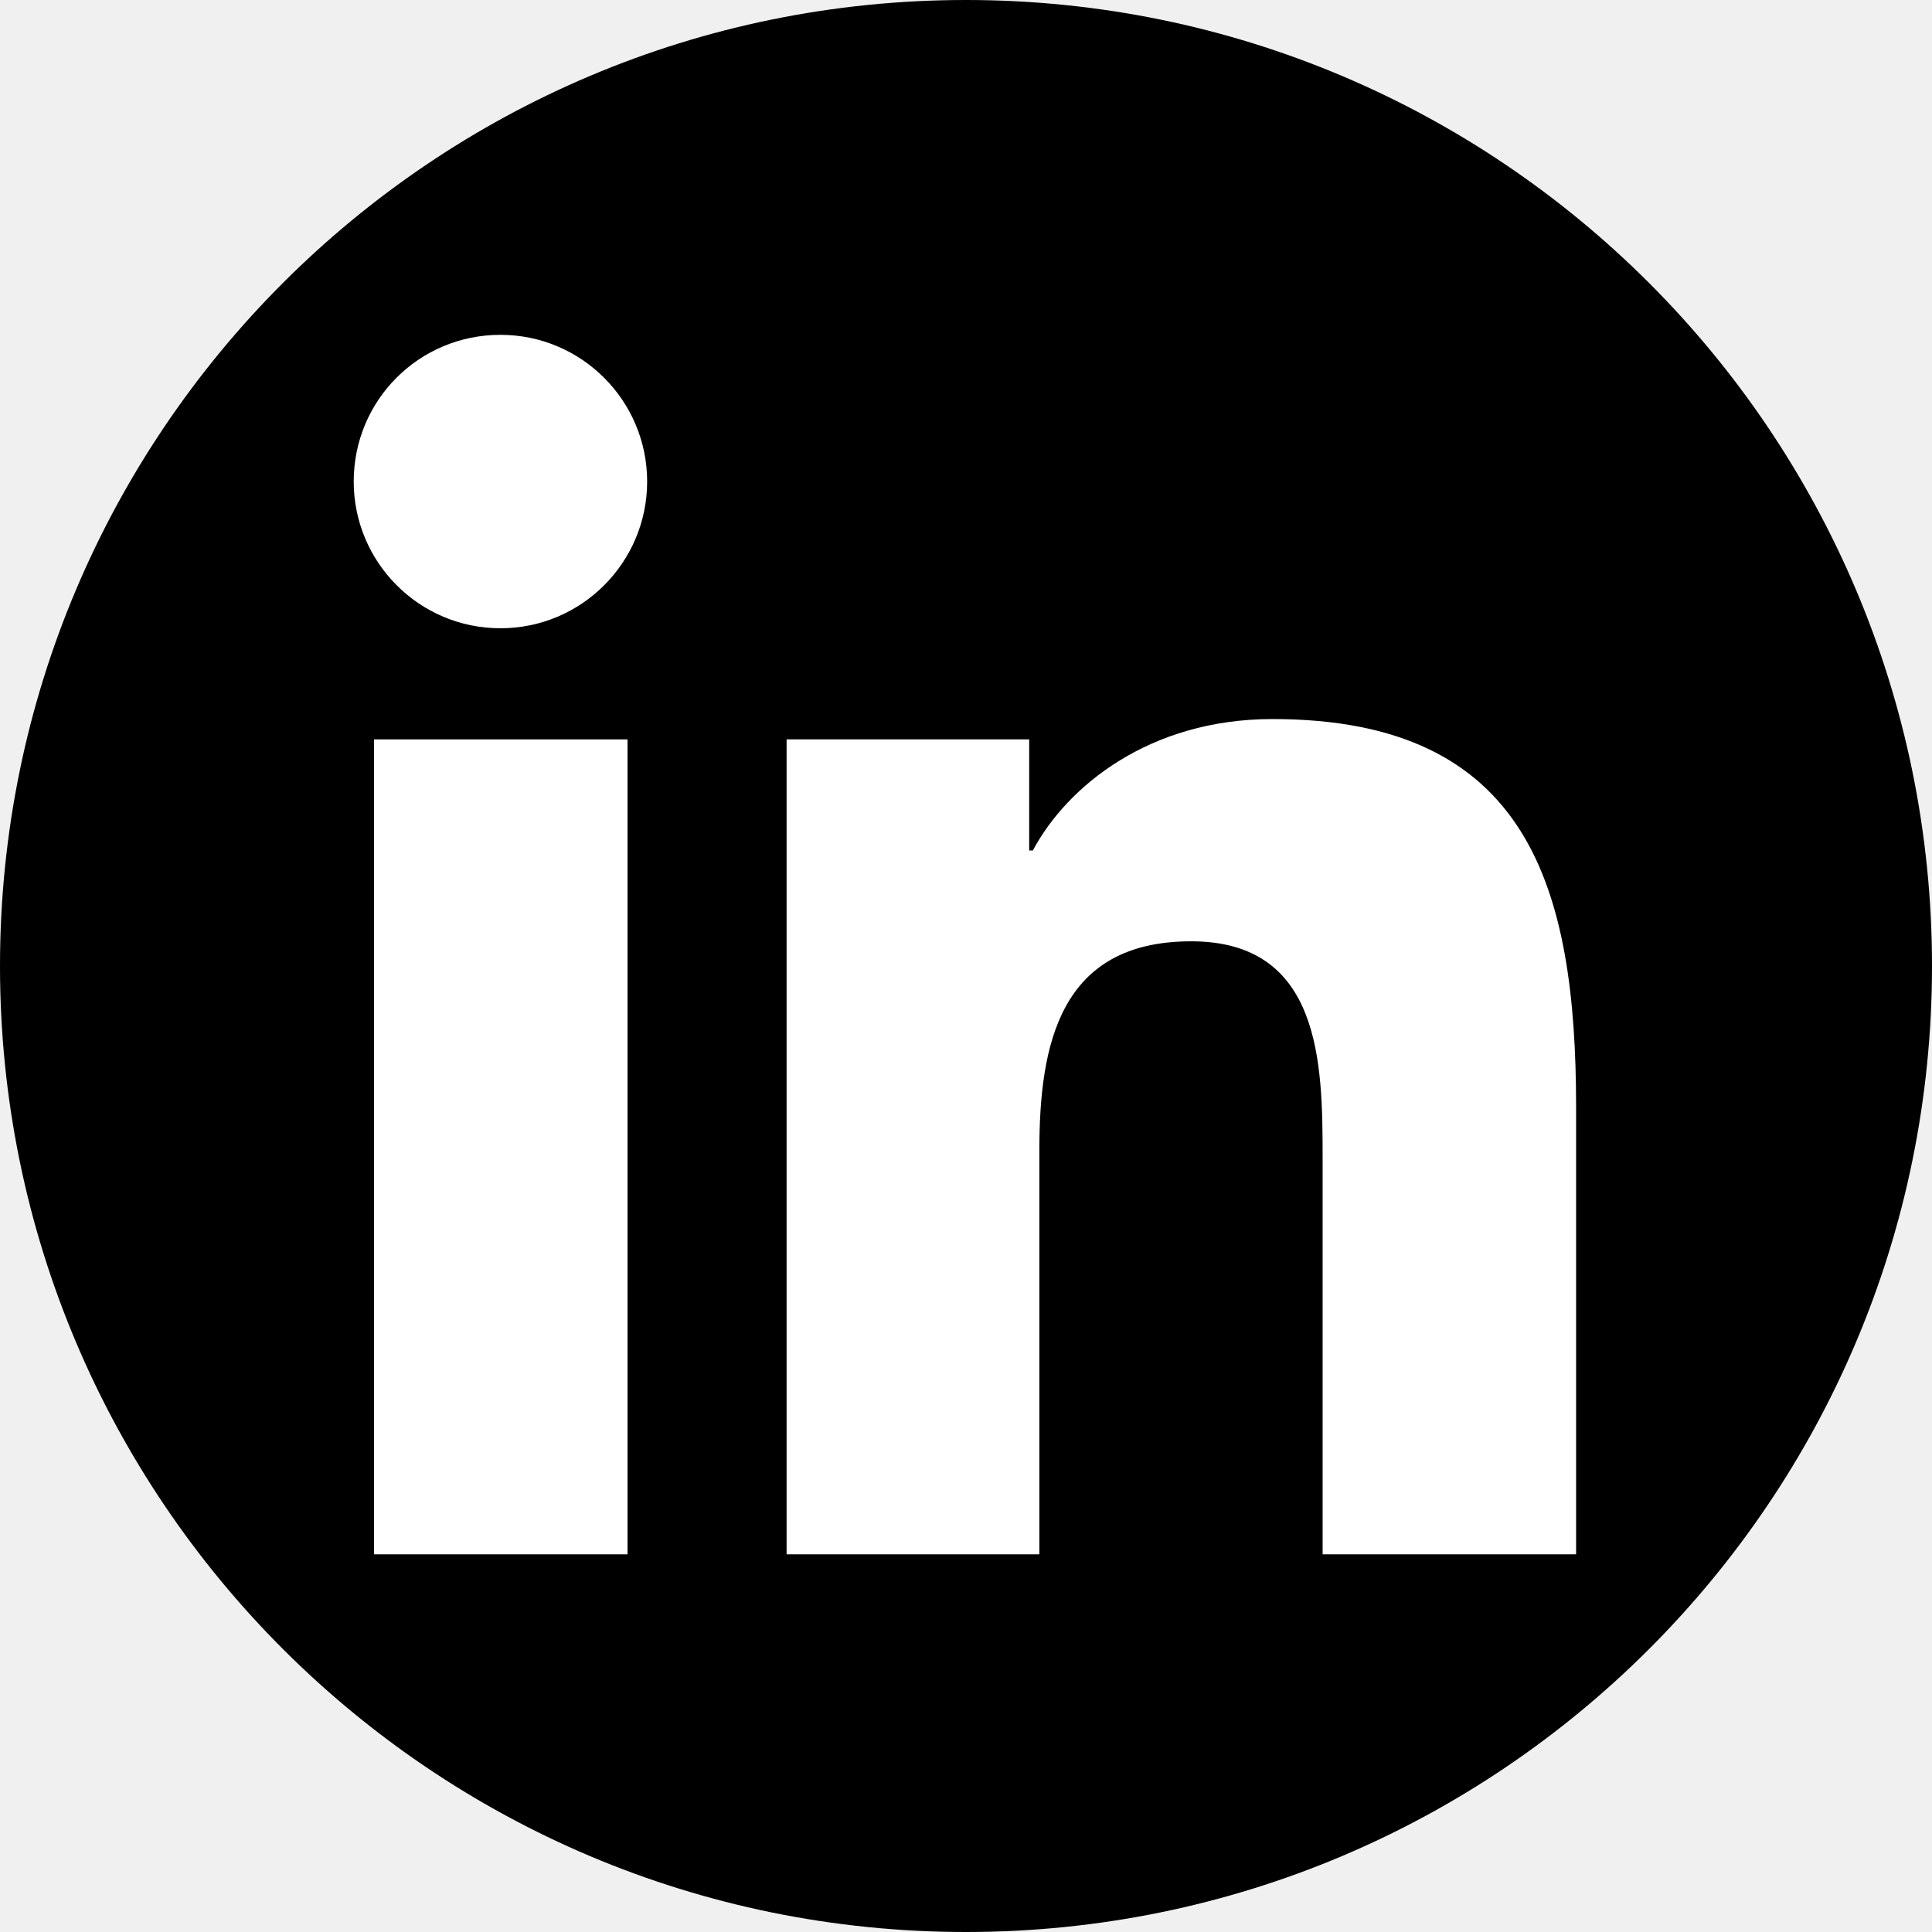
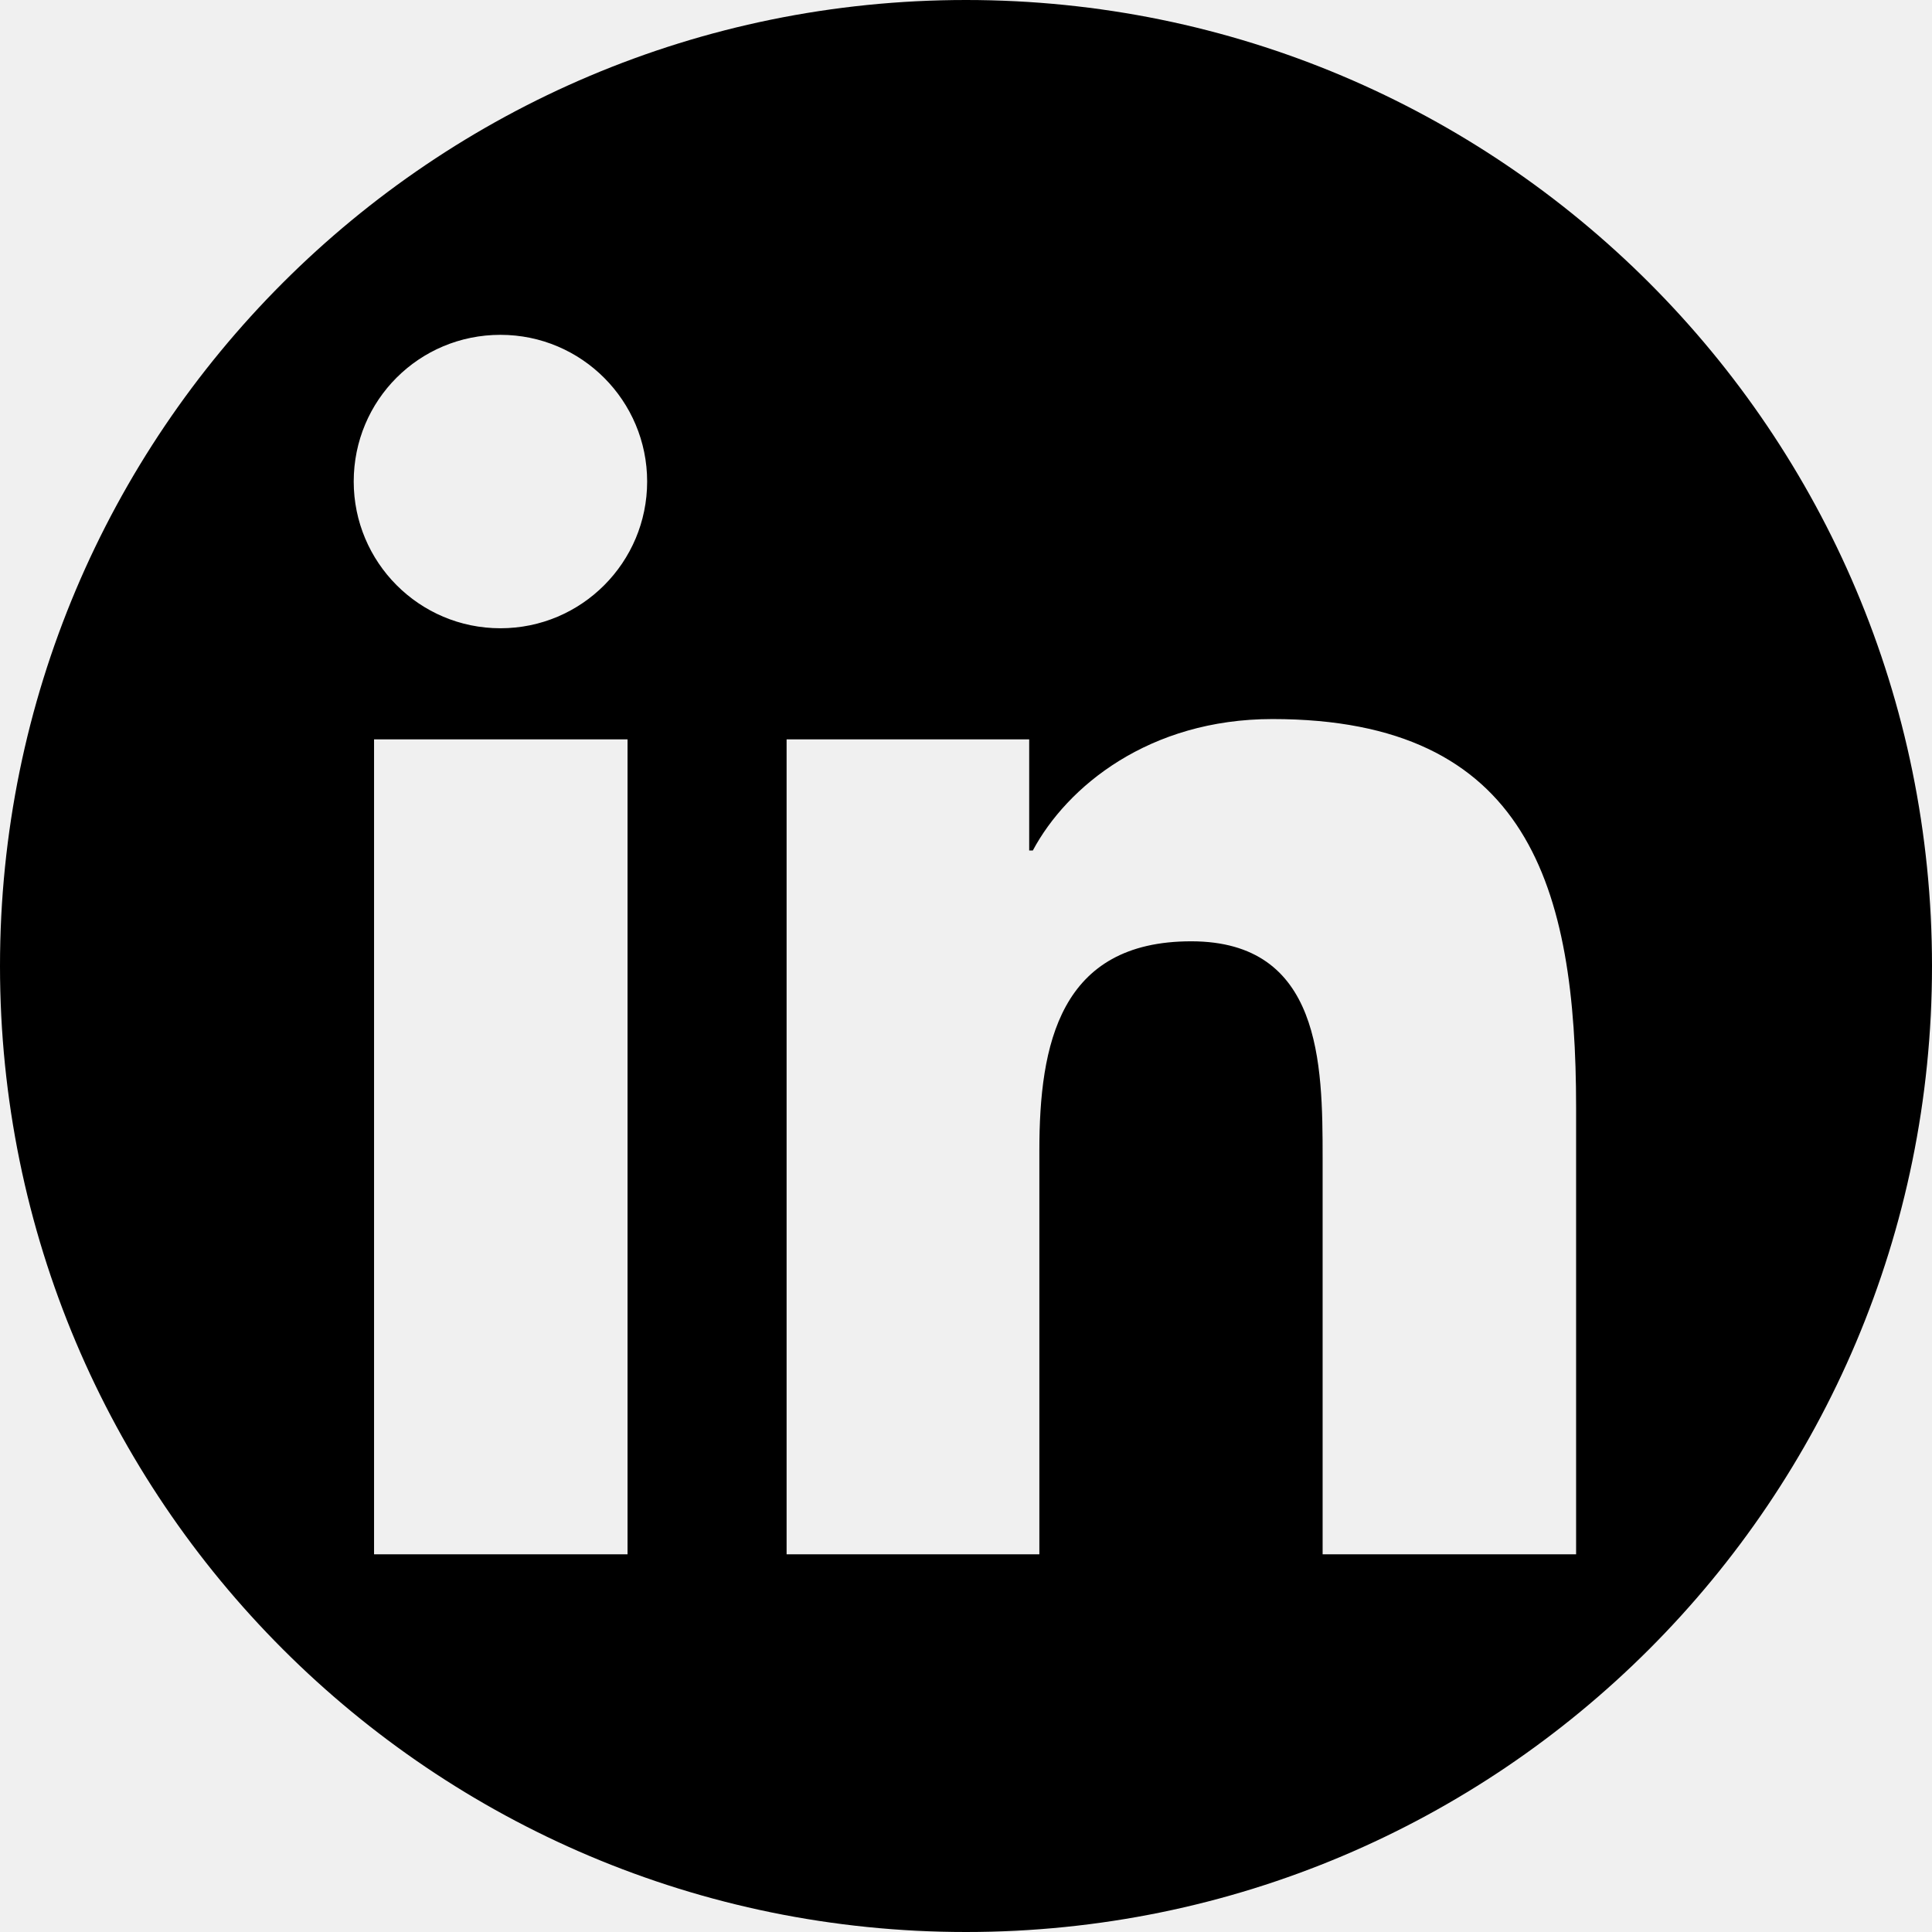
- <svg xmlns="http://www.w3.org/2000/svg" version="1.1" id="Layer_1" x="0px" y="0px" viewBox="0 0 266 266" style="enable-background:new 0 0 266 266;" xml:space="preserve">
-   <style type="text/css">
- 	.st0{fill:#FFFFFF;}
- </style>
-   <g>
-     <circle cx="133" cy="133" r="133" />
-   </g>
-   <g id="in">
-     <rect x="51.5" y="101.8" class="st0" width="34.9" height="112.2" />
-     <path class="st0" d="M68.9,86.5c-11.2,0-20.2-9.1-20.2-20.2c0-11.2,9-20.2,20.2-20.2c11.2,0,20.2,9.1,20.2,20.2   C89.1,77.4,80.1,86.5,68.9,86.5z" />
-     <path class="st0" d="M217,214h-34.9v-54.6c0-13-0.2-29.8-18.1-29.8c-18.1,0-20.9,14.2-20.9,28.8V214h-34.8V101.8h33.4v15.3h0.5   c4.7-8.8,16-18.1,33-18.1c35.3,0,41.8,23.2,41.8,53.5V214z" />
-   </g>
+ <svg xmlns="http://www.w3.org/2000/svg" xmlns:xlink="http://www.w3.org/1999/xlink" version="1.1" id="Layer_1" x="0px" y="0px" viewBox="0 0 266 266" style="enable-background:new 0 0 266 266;" xml:space="preserve">
+   <path d="M133,0C59.5,0,0,59.5,0,133s59.5,133,133,133s133-59.5,133-133S206.5,0,133,0z M86.4,214H51.5V101.8h34.9V214z M68.9,86.5  c-11.2,0-20.2-9.1-20.2-20.2c0-11.2,9-20.2,20.2-20.2c11.2,0,20.2,9.1,20.2,20.2C89.1,77.4,80.1,86.5,68.9,86.5z M217,214h-34.9  v-54.6c0-13-0.2-29.8-18.1-29.8c-18.1,0-20.9,14.2-20.9,28.8V214h-34.8V101.8h33.4v15.3h0.5c4.7-8.8,16-18.1,33-18.1  c35.3,0,41.8,23.2,41.8,53.5V214z" />
+   <a xlink:href="https://www.linkedin.com/in/jonasvanbuel/" target="_blank">
+     <circle fill="none" cx="50%" cy="50%" r="50%" pointer-events="visible" />
+   </a>
</svg>
